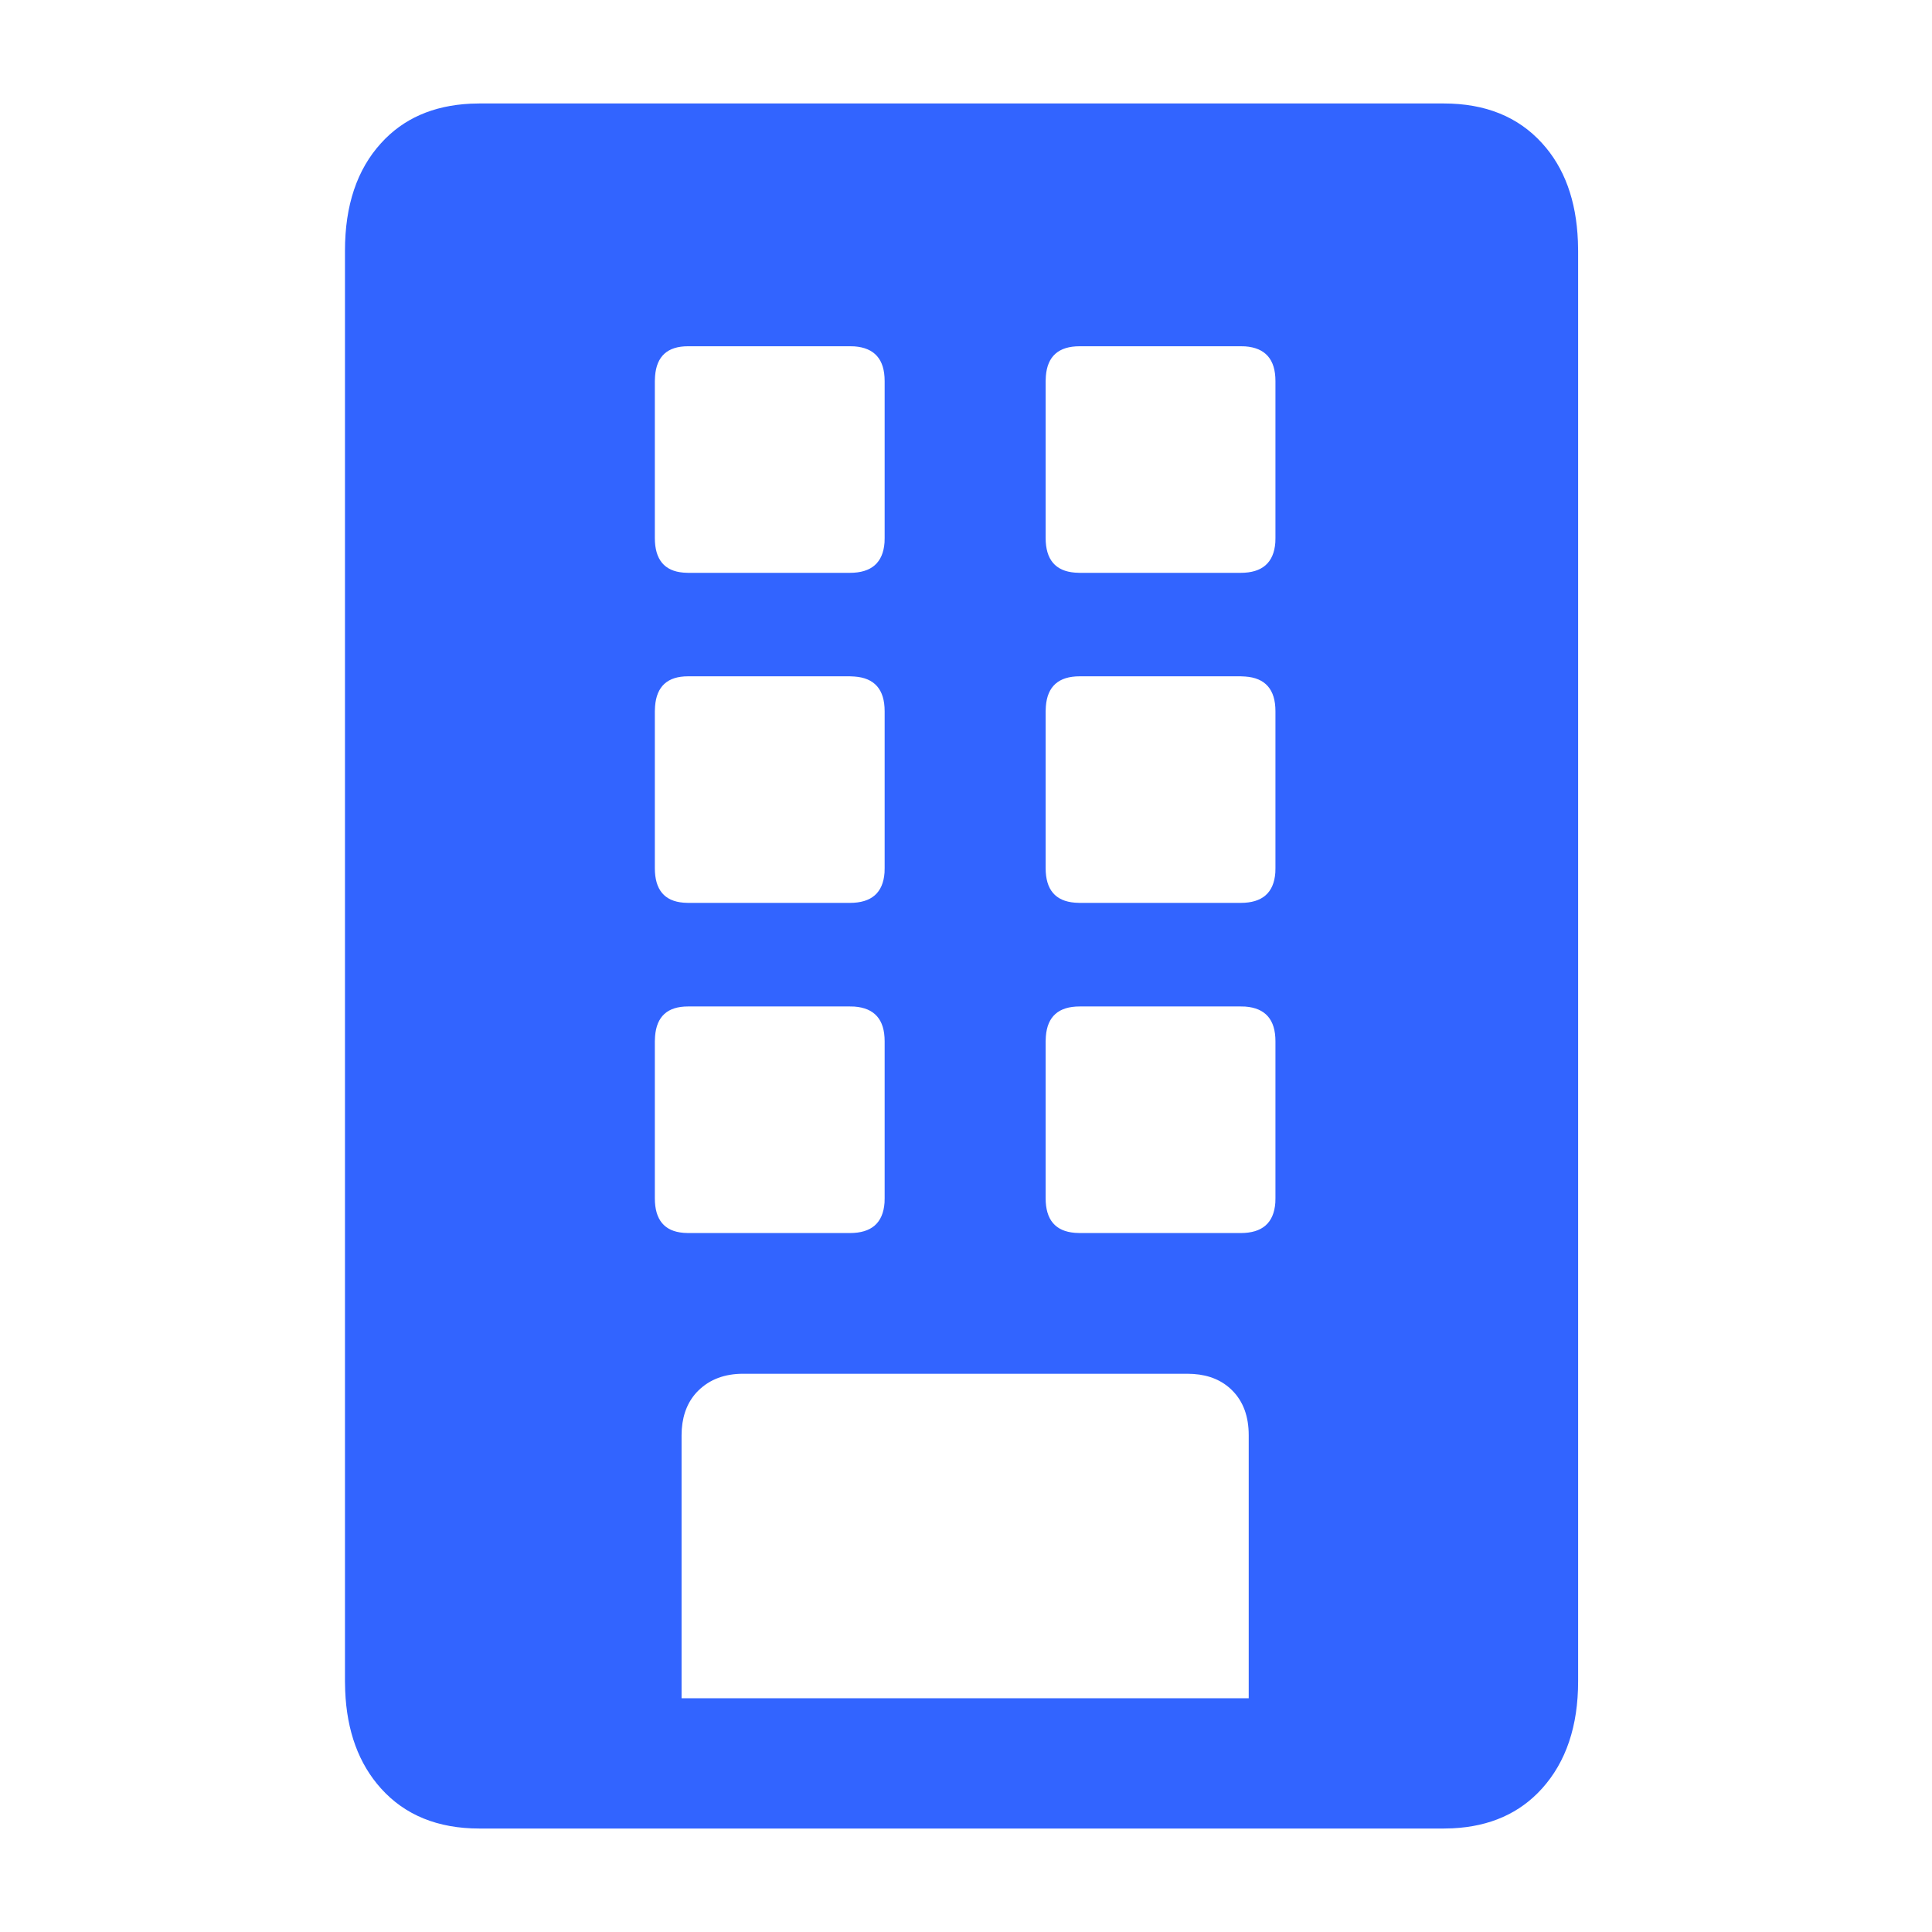
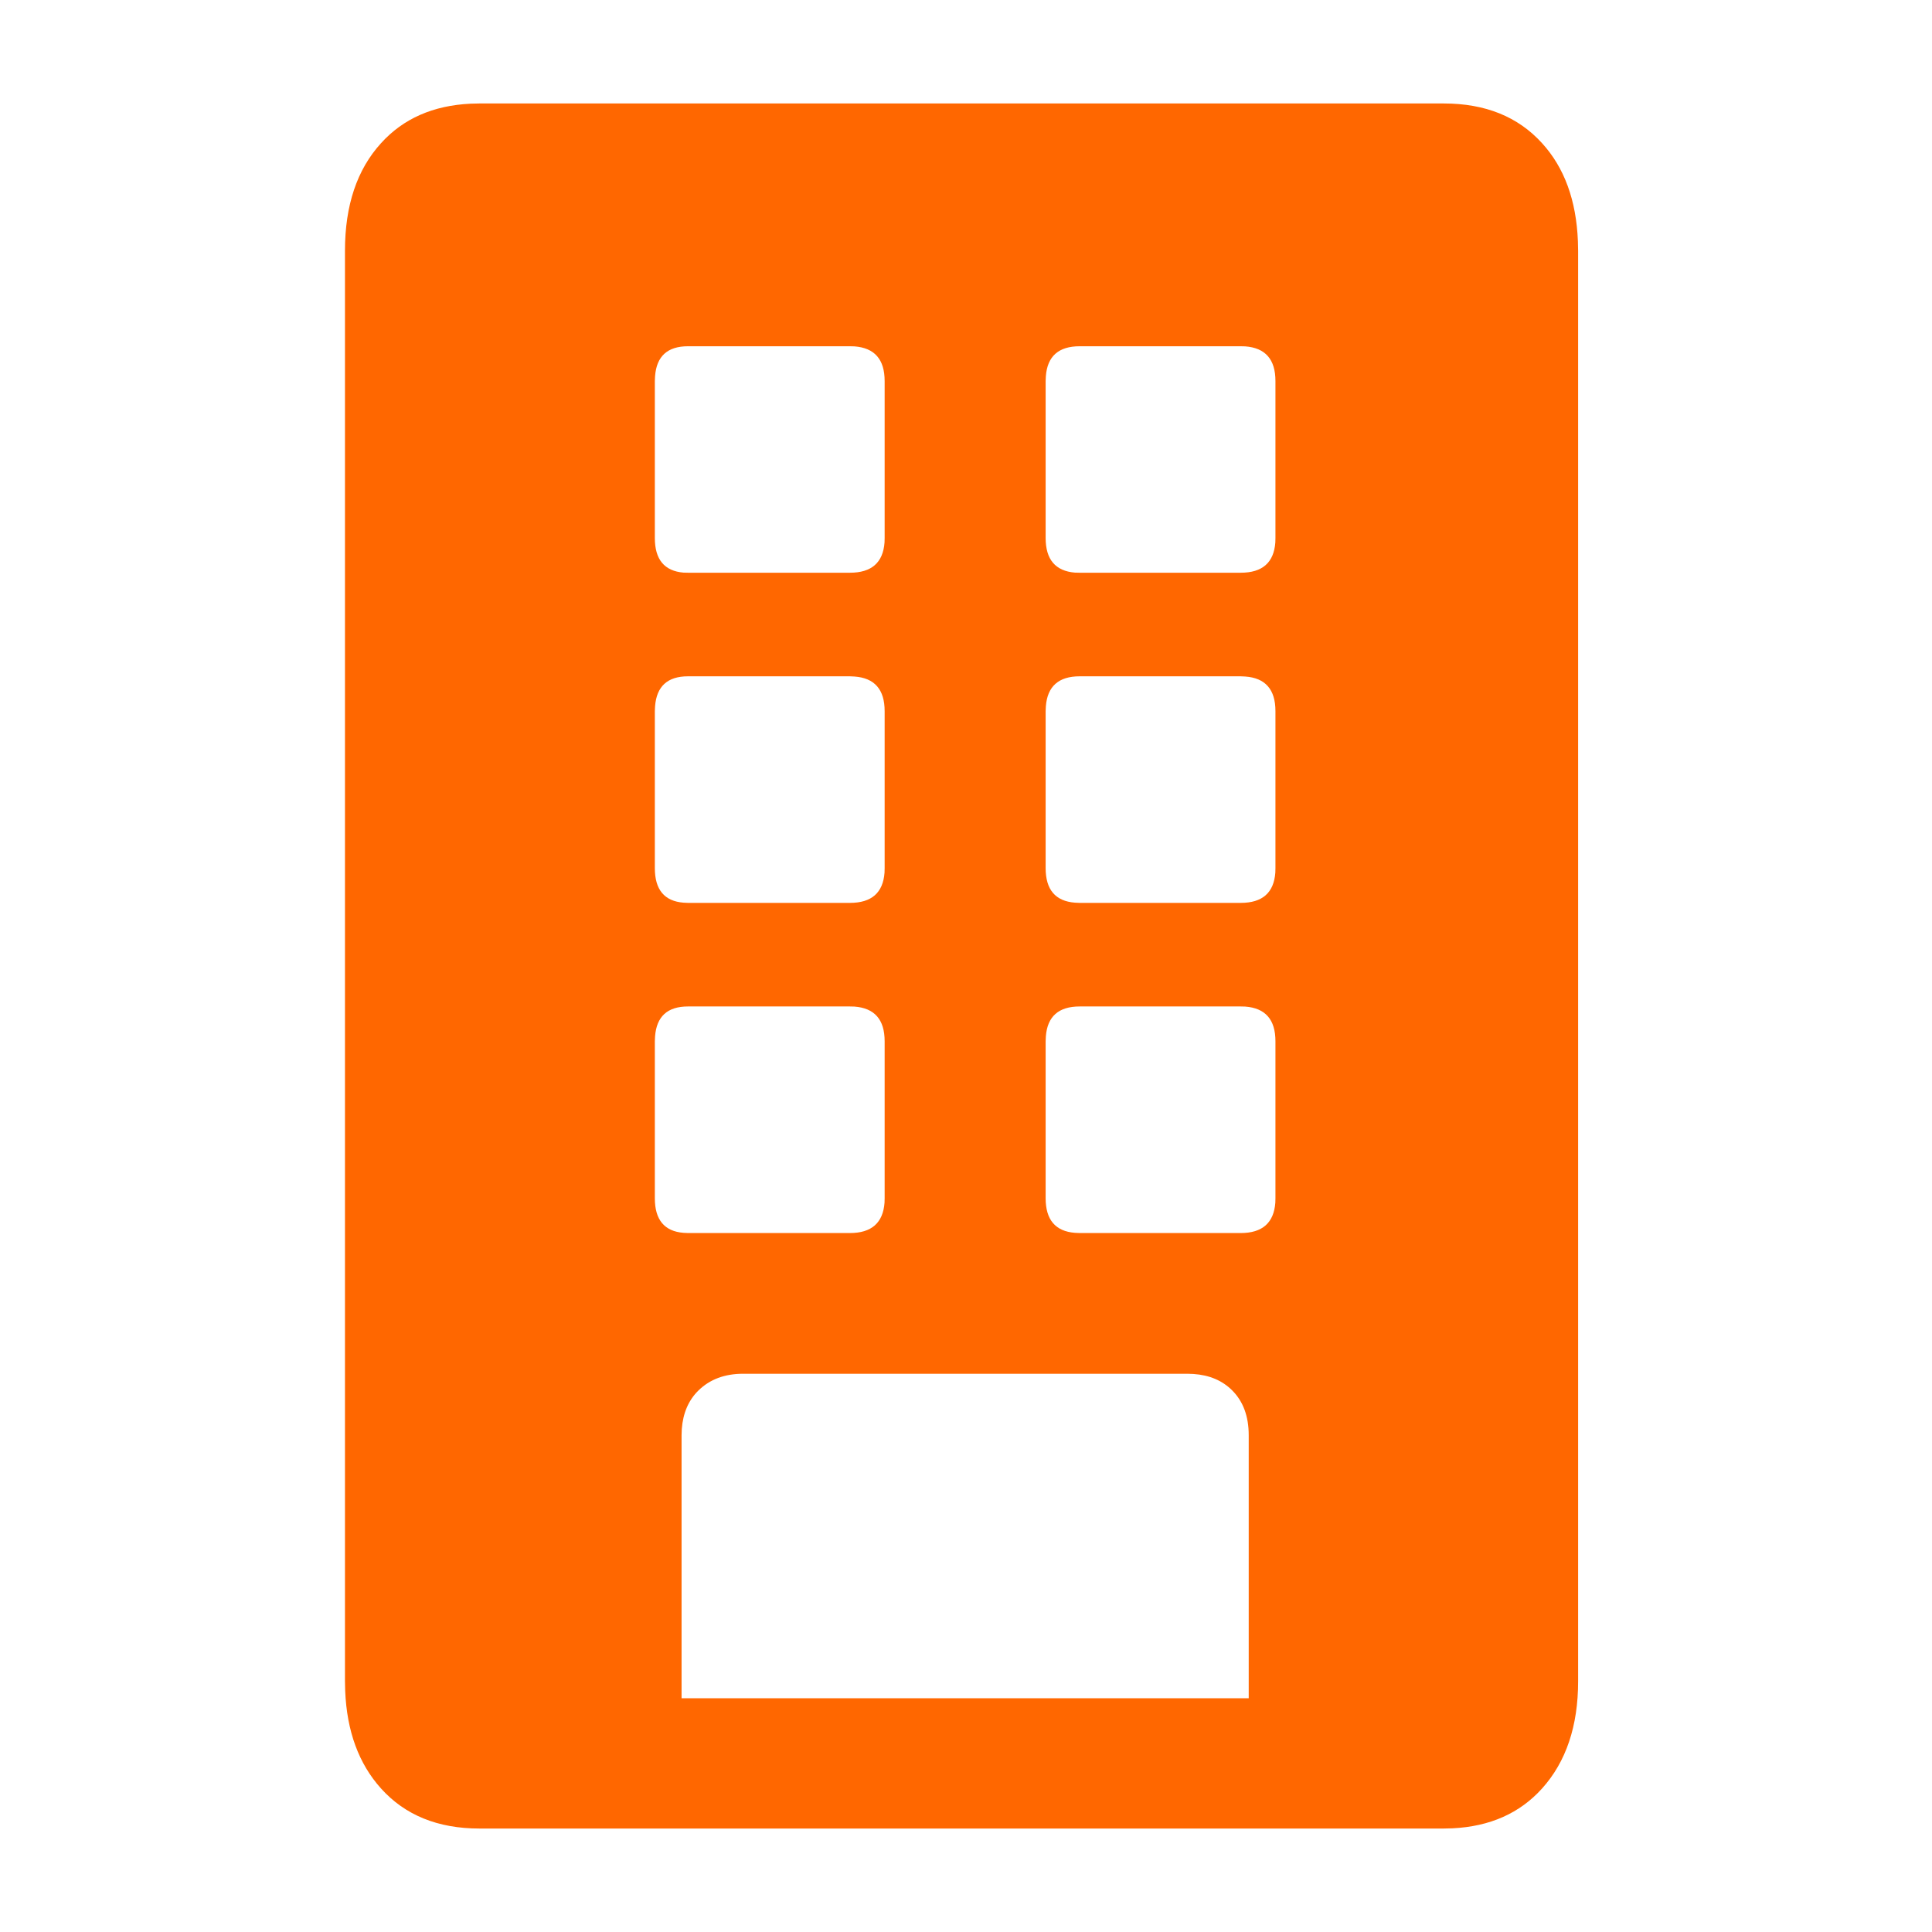
<svg xmlns="http://www.w3.org/2000/svg" width="18" height="18" viewBox="0 0 18 18" fill="none">
-   <path d="M13.451 0.964C13.838 0.964 14.143 1.087 14.367 1.334C14.575 1.562 14.686 1.867 14.701 2.247L14.703 2.336V15.664C14.703 16.081 14.591 16.414 14.367 16.663C14.159 16.894 13.881 17.017 13.533 17.034L13.451 17.036H4.466C4.079 17.036 3.773 16.911 3.55 16.663C3.342 16.432 3.231 16.128 3.216 15.752L3.214 15.664V2.336C3.214 1.914 3.326 1.58 3.55 1.334C3.757 1.105 4.035 0.983 4.384 0.966L4.466 0.964H13.451ZM11.062 12.799H6.923C6.752 12.799 6.614 12.851 6.508 12.954C6.415 13.045 6.363 13.166 6.352 13.315L6.35 13.372V15.822H11.634V13.372C11.634 13.196 11.583 13.057 11.48 12.954C11.388 12.862 11.268 12.811 11.119 12.801L11.062 12.799ZM7.918 9.377H6.41C6.219 9.377 6.117 9.47 6.103 9.656L6.101 9.701V11.164C6.101 11.364 6.19 11.472 6.368 11.486L6.41 11.488H7.918C8.12 11.488 8.227 11.394 8.241 11.205L8.242 11.164V9.701C8.242 9.499 8.148 9.392 7.96 9.378L7.918 9.377ZM11.559 9.377H10.059C9.863 9.377 9.758 9.47 9.744 9.656L9.742 9.701V11.164C9.742 11.364 9.833 11.472 10.015 11.486L10.059 11.488H11.559C11.761 11.488 11.868 11.394 11.882 11.205L11.883 11.164V9.701C11.883 9.499 11.789 9.392 11.601 9.378L11.559 9.377ZM7.918 6.301H6.41C6.219 6.301 6.117 6.395 6.103 6.581L6.101 6.626V8.088C6.101 8.289 6.19 8.396 6.368 8.41L6.41 8.412H7.918C8.12 8.412 8.227 8.318 8.241 8.13L8.242 8.088V6.626C8.242 6.424 8.148 6.316 7.96 6.303L7.918 6.301ZM11.559 6.301H10.059C9.863 6.301 9.758 6.395 9.744 6.581L9.742 6.626V8.088C9.742 8.289 9.833 8.396 10.015 8.41L10.059 8.412H11.559C11.761 8.412 11.868 8.318 11.882 8.13L11.883 8.088V6.626C11.883 6.424 11.789 6.316 11.601 6.303L11.559 6.301ZM7.918 3.226H6.41C6.219 3.226 6.117 3.319 6.103 3.505L6.101 3.55V5.012C6.101 5.213 6.19 5.321 6.368 5.335L6.41 5.337H7.918C8.12 5.337 8.227 5.242 8.241 5.054L8.242 5.012V3.55C8.242 3.348 8.148 3.241 7.96 3.227L7.918 3.226ZM11.559 3.226H10.059C9.863 3.226 9.758 3.319 9.744 3.505L9.742 3.55V5.012C9.742 5.213 9.833 5.321 10.015 5.335L10.059 5.337H11.559C11.761 5.337 11.868 5.242 11.882 5.054L11.883 5.012V3.55C11.883 3.348 11.789 3.241 11.601 3.227L11.559 3.226Z" fill="#3264FF" />
+   <path d="M13.451 0.964C13.838 0.964 14.143 1.087 14.367 1.334C14.575 1.562 14.686 1.867 14.701 2.247L14.703 2.336V15.664C14.703 16.081 14.591 16.414 14.367 16.663C14.159 16.894 13.881 17.017 13.533 17.034L13.451 17.036H4.466C4.079 17.036 3.773 16.911 3.55 16.663C3.342 16.432 3.231 16.128 3.216 15.752L3.214 15.664V2.336C3.214 1.914 3.326 1.58 3.55 1.334C3.757 1.105 4.035 0.983 4.384 0.966L4.466 0.964H13.451ZM11.062 12.799H6.923C6.752 12.799 6.614 12.851 6.508 12.954C6.415 13.045 6.363 13.166 6.352 13.315L6.35 13.372V15.822H11.634V13.372C11.634 13.196 11.583 13.057 11.48 12.954C11.388 12.862 11.268 12.811 11.119 12.801L11.062 12.799ZM7.918 9.377H6.41C6.219 9.377 6.117 9.47 6.103 9.656L6.101 9.701V11.164C6.101 11.364 6.19 11.472 6.368 11.486L6.41 11.488H7.918C8.12 11.488 8.227 11.393 8.241 11.205L8.242 11.164V9.701C8.242 9.499 8.148 9.392 7.96 9.378L7.918 9.377ZM11.559 9.377H10.059C9.863 9.377 9.758 9.47 9.744 9.656L9.742 9.701V11.164C9.742 11.364 9.833 11.472 10.015 11.486L10.059 11.488H11.559C11.761 11.488 11.868 11.393 11.882 11.205L11.883 11.164V9.701C11.883 9.499 11.789 9.392 11.601 9.378L11.559 9.377ZM7.918 6.301H6.41C6.219 6.301 6.117 6.395 6.103 6.581L6.101 6.625V8.088C6.101 8.289 6.19 8.396 6.368 8.41L6.41 8.412H7.918C8.12 8.412 8.227 8.318 8.241 8.13L8.242 8.088V6.625C8.242 6.424 8.148 6.316 7.96 6.303L7.918 6.301ZM11.559 6.301H10.059C9.863 6.301 9.758 6.395 9.744 6.581L9.742 6.625V8.088C9.742 8.289 9.833 8.396 10.015 8.41L10.059 8.412H11.559C11.761 8.412 11.868 8.318 11.882 8.13L11.883 8.088V6.625C11.883 6.424 11.789 6.316 11.601 6.303L11.559 6.301ZM7.918 3.226H6.41C6.219 3.226 6.117 3.319 6.103 3.505L6.101 3.55V5.012C6.101 5.213 6.19 5.32 6.368 5.335L6.41 5.336H7.918C8.12 5.336 8.227 5.242 8.241 5.054L8.242 5.012V3.55C8.242 3.348 8.148 3.241 7.96 3.227L7.918 3.226ZM11.559 3.226H10.059C9.863 3.226 9.758 3.319 9.744 3.505L9.742 3.55V5.012C9.742 5.213 9.833 5.32 10.015 5.335L10.059 5.336H11.559C11.761 5.336 11.868 5.242 11.882 5.054L11.883 5.012V3.55C11.883 3.348 11.789 3.241 11.601 3.227L11.559 3.226Z" fill="#FF6700" />
</svg>
